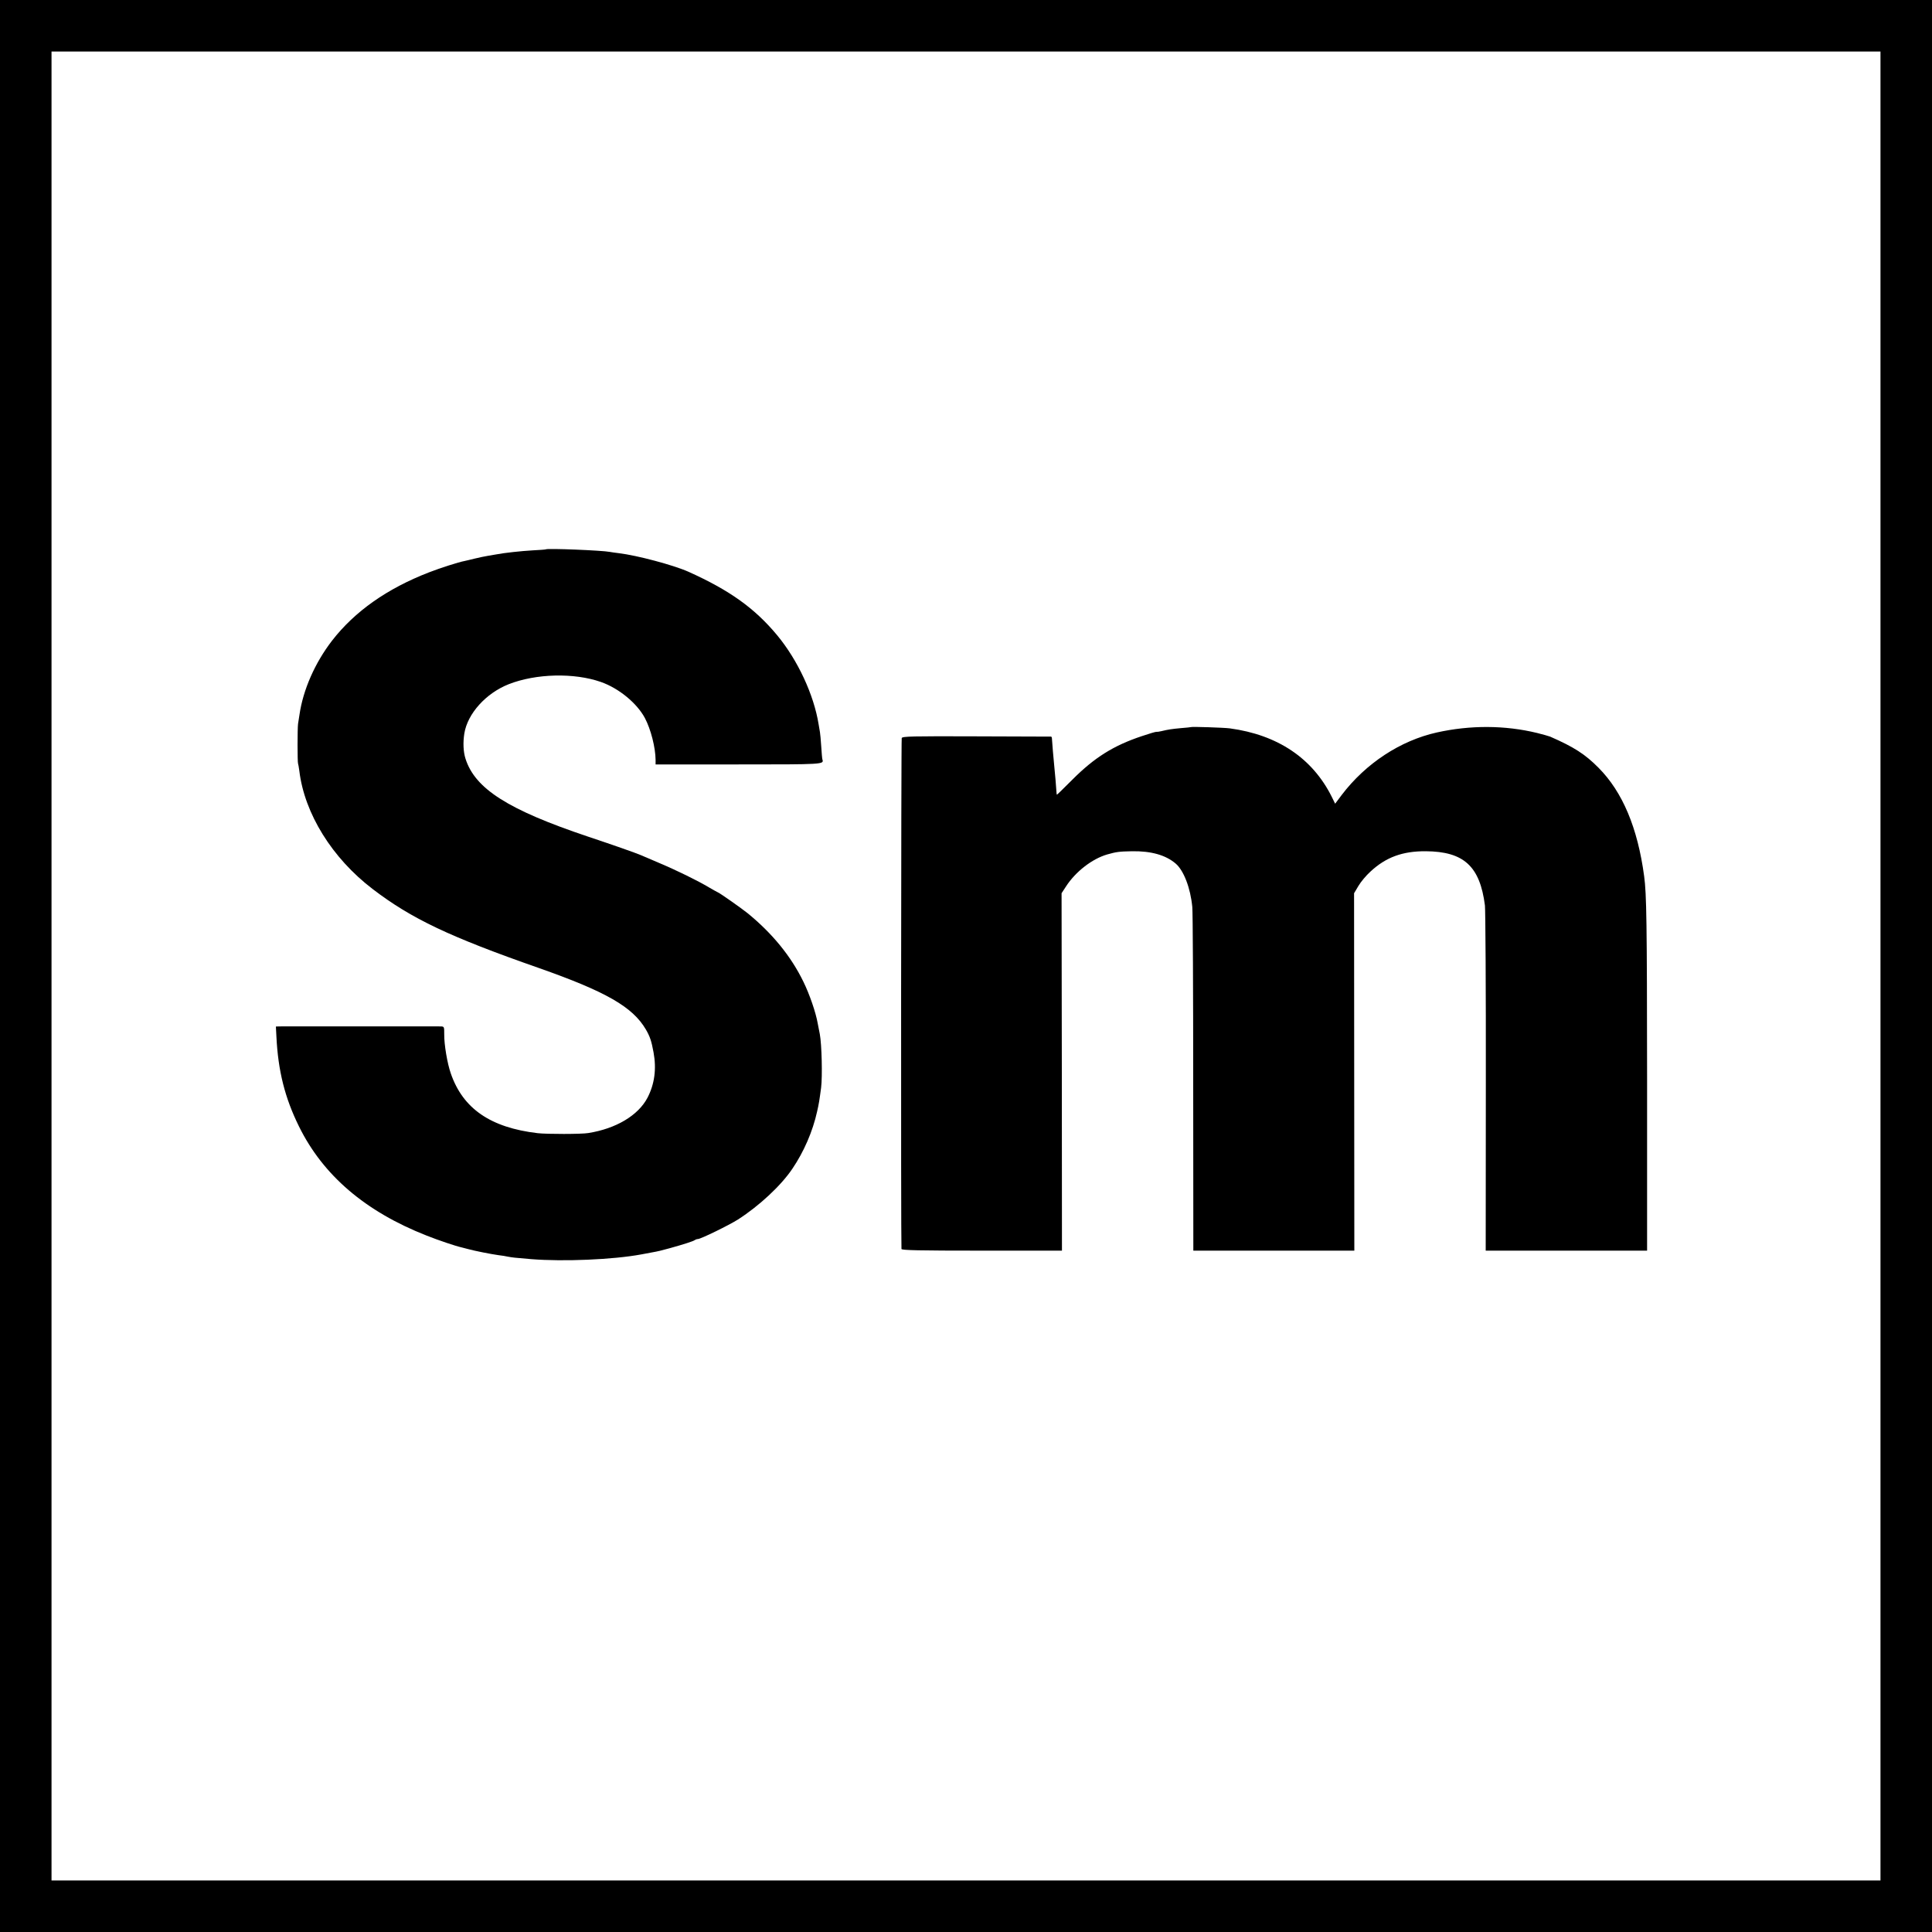
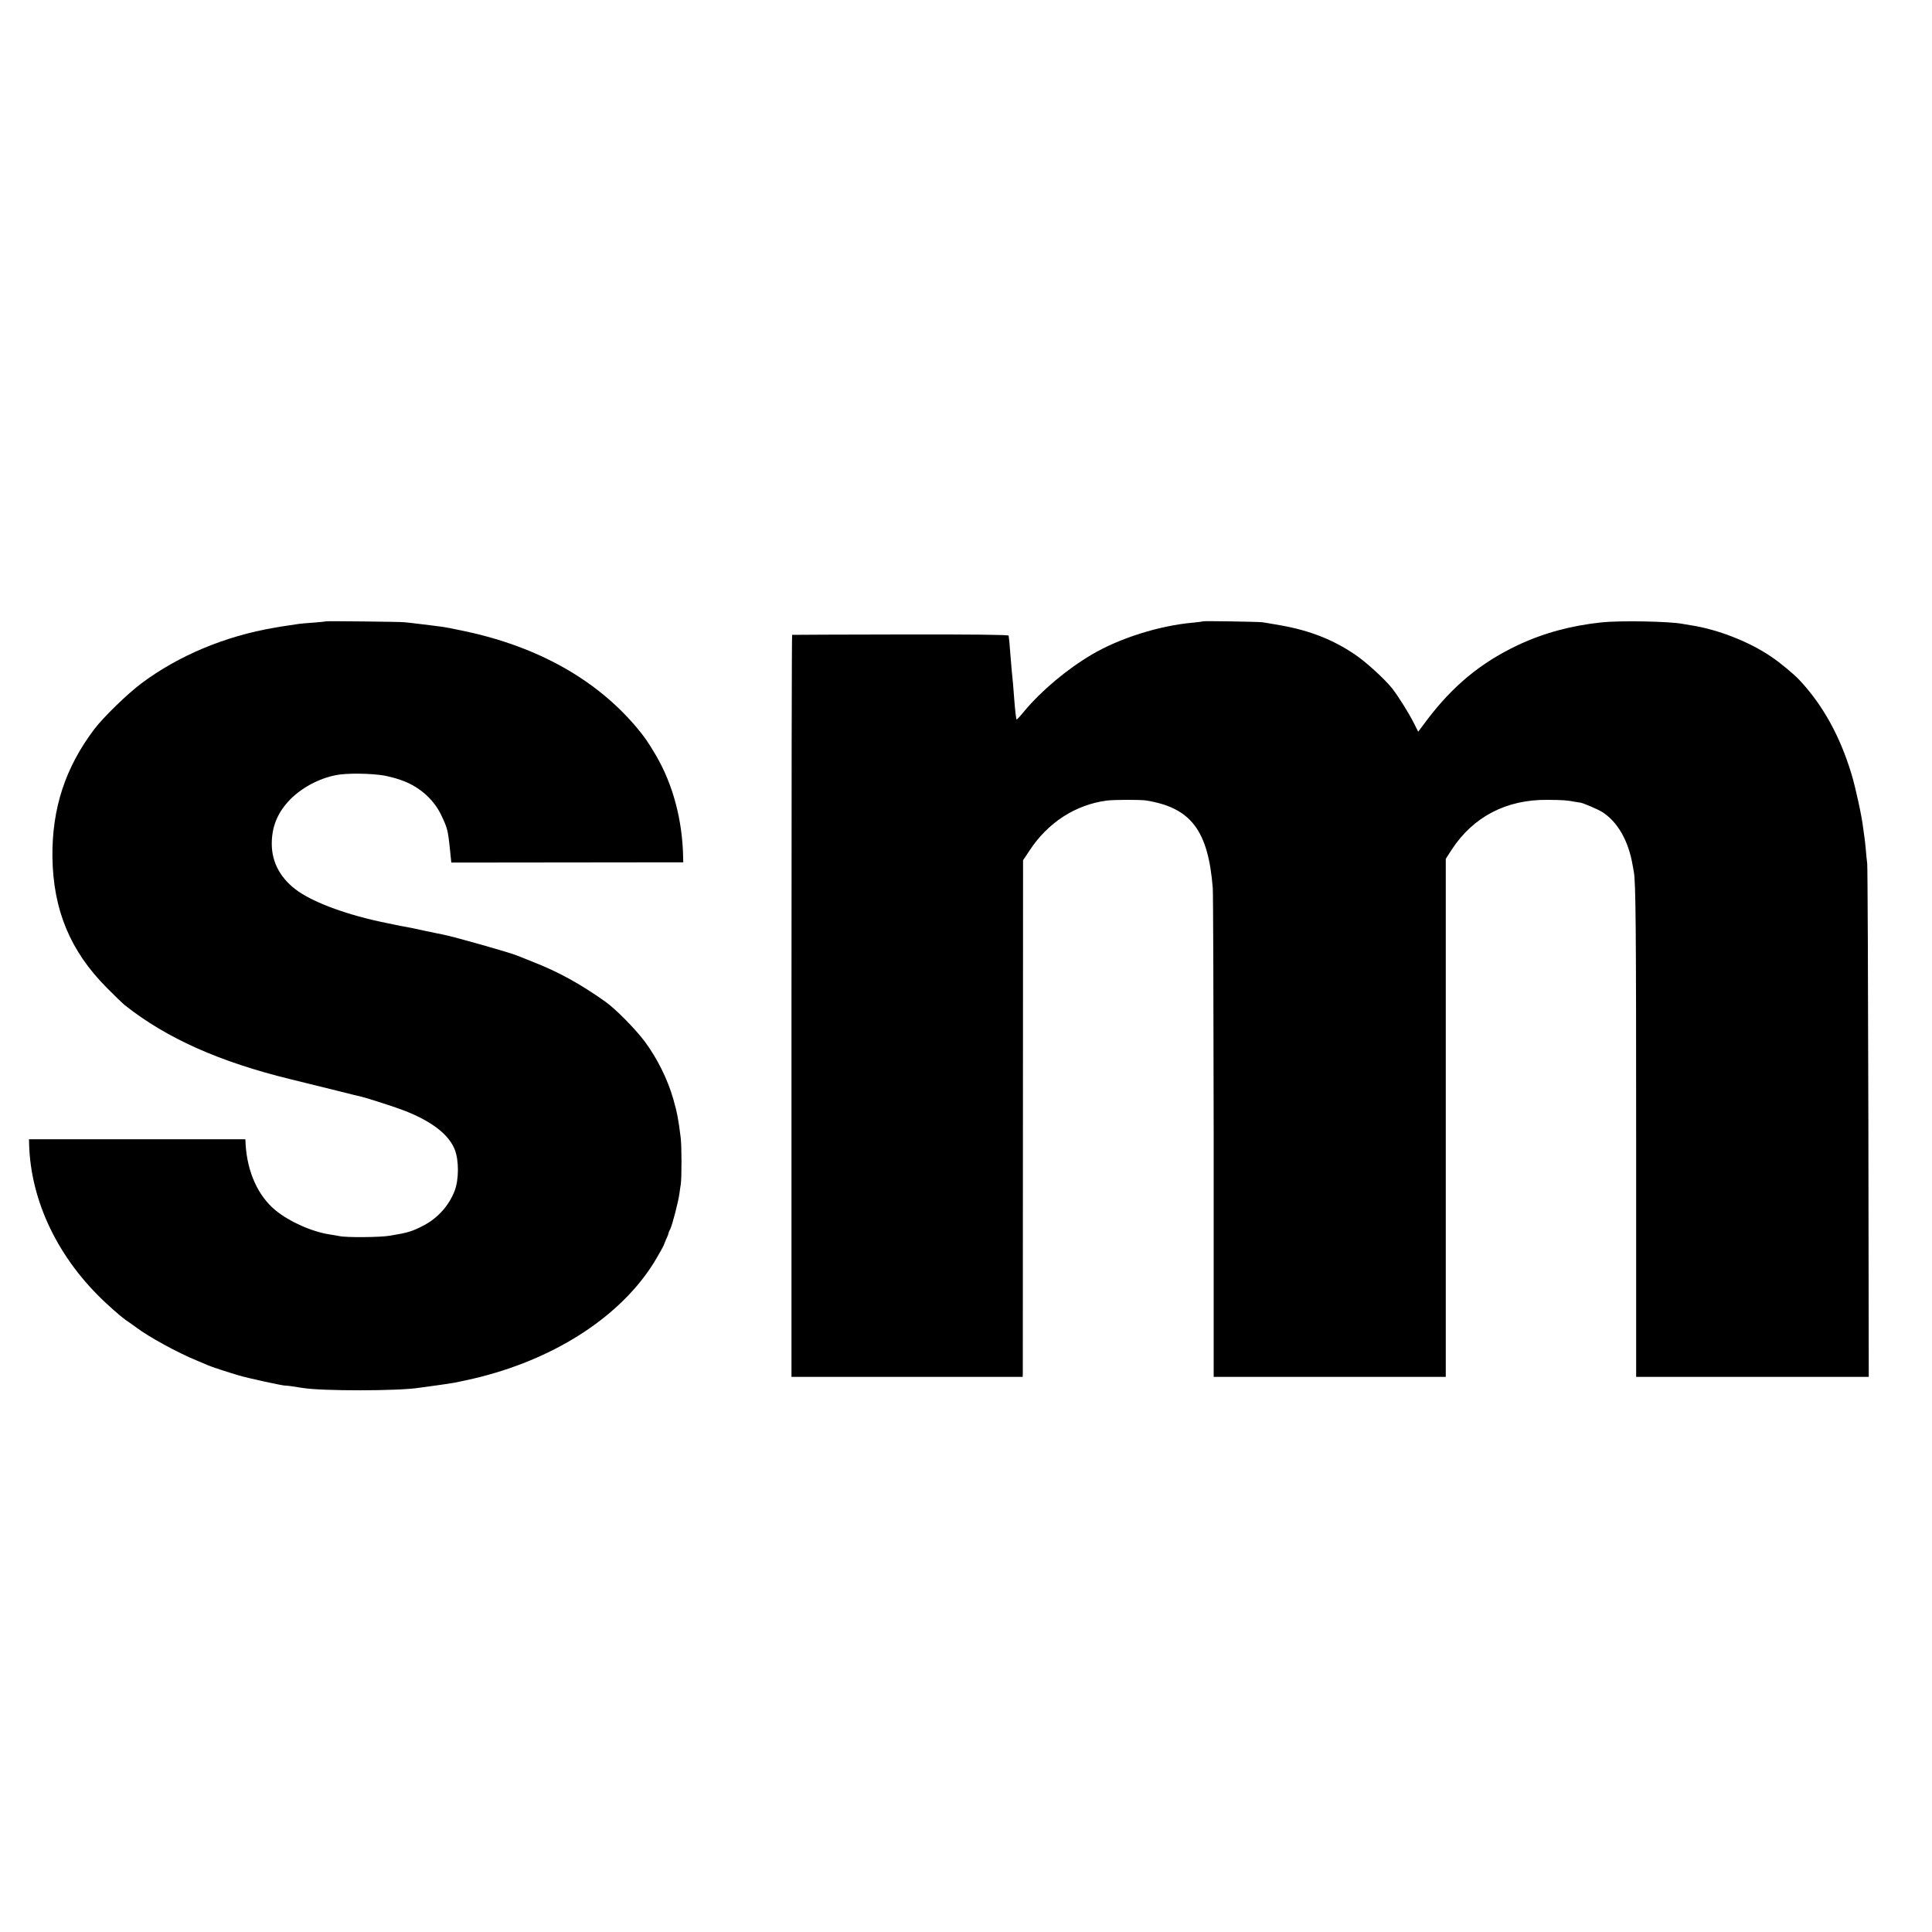
<svg xmlns="http://www.w3.org/2000/svg" version="1.0" width="1500pt" height="1500pt" viewBox="0 0 1500 1500" preserveAspectRatio="xMidYMid meet">
  <g transform="translate(0,1500) scale(0.1,-0.1)" fill="#000000" stroke="none">
-     <path d="M0 7500 l0 -7500 7500 0 7500 0 0 7500 0 7500 -7500 0 -7500 0 0 -7500z m14600 0 l0 -7100 -7100 0 -7100 0 0 7100 0 7100 7100 0 7100 0 0 -7100z" />
-     <path d="M4238 10735 c-2 -2 -48 -5 -103 -8 -87 -5 -218 -19 -280 -31 -11 -2 -40 -7 -65 -11 -25 -4 -72 -14 -105 -22 -33 -8 -69 -17 -80 -19 -43 -8 -185 -53 -275 -88 -325 -126 -576 -303 -752 -530 -132 -171 -225 -381 -253 -576 -4 -25 -9 -56 -11 -70 -5 -35 -5 -300 0 -308 2 -4 6 -29 10 -57 40 -332 255 -678 570 -918 301 -230 596 -370 1288 -612 523 -184 729 -302 832 -477 32 -55 44 -90 60 -178 24 -130 8 -247 -47 -353 -72 -137 -244 -240 -460 -274 -51 -9 -323 -9 -392 -1 -367 43 -581 191 -675 464 -27 76 -52 225 -51 302 0 61 0 62 -27 63 -33 1 -1216 0 -1254 0 l-26 -1 4 -77 c13 -268 66 -477 175 -698 187 -380 515 -661 991 -848 93 -37 227 -82 273 -92 6 -1 28 -7 50 -13 51 -14 177 -39 235 -47 25 -3 59 -8 75 -12 33 -6 45 -8 180 -19 250 -20 634 -4 855 37 30 6 66 12 80 15 47 8 79 16 140 33 105 29 186 55 194 63 6 4 16 8 24 8 22 0 241 107 312 152 165 106 334 263 422 394 89 131 158 290 192 444 14 61 18 87 31 185 11 86 5 337 -10 416 -3 13 -10 50 -16 82 -15 87 -64 228 -111 324 -96 198 -241 376 -435 534 -42 34 -209 152 -228 160 -11 5 -42 23 -70 39 -83 50 -252 133 -385 189 -69 30 -134 57 -145 62 -37 16 -210 77 -411 144 -619 208 -876 371 -950 605 -17 53 -20 125 -9 195 25 155 168 313 345 383 212 83 508 90 716 17 139 -49 279 -164 341 -280 46 -87 82 -228 83 -325 l0 -35 640 0 c666 0 668 0 655 39 -2 6 -6 52 -9 101 -3 50 -8 100 -10 111 -2 12 -7 38 -10 59 -37 231 -162 500 -323 694 -174 209 -368 348 -688 492 -117 52 -398 127 -540 144 -27 3 -59 8 -70 10 -58 12 -487 29 -497 20z" />
-     <path d="M9248 9355 c-2 -1 -37 -5 -78 -8 -74 -7 -96 -10 -155 -24 -16 -4 -33 -6 -37 -5 -5 1 -56 -14 -115 -34 -218 -73 -365 -165 -536 -336 -65 -65 -119 -118 -121 -118 -1 0 -3 6 -3 13 -1 29 -14 175 -18 212 -4 38 -17 186 -18 213 0 6 -3 12 -6 13 -3 0 -264 1 -579 2 -502 2 -575 0 -581 -13 -5 -11 -7 -3895 -2 -3967 1 -10 133 -13 624 -13 l622 0 -1 1387 -2 1388 34 52 c74 115 203 215 320 249 71 20 91 23 194 25 147 2 259 -29 337 -95 63 -53 116 -190 130 -338 4 -40 7 -657 7 -1370 l1 -1298 625 0 625 0 -1 1388 -1 1387 34 57 c18 31 60 81 92 110 121 113 251 160 430 159 296 -2 421 -116 460 -421 4 -36 8 -653 7 -1372 l-1 -1308 627 0 626 0 0 1333 c-1 1219 -4 1436 -23 1575 -50 373 -167 653 -354 841 -105 106 -191 161 -376 242 -11 4 -56 17 -100 28 -251 61 -519 62 -780 4 -282 -63 -551 -239 -738 -485 l-51 -68 -27 55 c-150 299 -420 480 -791 530 -45 6 -295 14 -300 10z" />
+     <path d="M2529 10176 c-2 -2 -44 -6 -94 -10 -49 -3 -101 -8 -115 -10 -14 -2 -47 -7 -73 -11 -27 -4 -57 -8 -67 -10 -9 -2 -33 -6 -51 -9 -378 -64 -741 -215 -1029 -430 -110 -82 -295 -262 -367 -356 -226 -299 -330 -616 -326 -995 6 -410 138 -729 423 -1015 63 -64 126 -124 140 -135 325 -257 734 -439 1285 -574 110 -27 274 -68 365 -90 91 -23 175 -44 187 -46 47 -11 272 -84 338 -110 210 -83 340 -184 386 -301 33 -84 32 -233 -1 -319 -44 -115 -131 -212 -240 -269 -90 -47 -123 -57 -263 -80 -73 -13 -344 -15 -392 -3 -11 2 -42 8 -70 12 -139 20 -318 99 -427 189 -135 112 -218 296 -231 511 l-2 40 -840 0 -840 0 1 -35 c11 -448 229 -898 600 -1240 74 -69 146 -129 173 -144 8 -5 35 -25 60 -43 93 -71 323 -197 471 -257 36 -15 74 -31 85 -36 24 -11 142 -50 240 -79 70 -21 350 -82 363 -79 6 1 60 -6 132 -18 150 -25 747 -24 902 1 21 3 67 9 153 21 33 4 101 15 125 19 113 23 191 41 265 62 589 164 1067 497 1304 907 28 48 51 89 51 91 0 1 9 23 20 49 12 25 21 48 20 51 0 3 6 18 14 33 15 29 63 213 71 275 3 20 7 54 11 75 7 50 7 296 -1 358 -17 141 -29 201 -57 299 -45 158 -127 321 -224 451 -74 98 -225 251 -304 307 -194 138 -364 231 -555 306 -60 24 -119 47 -130 52 -52 22 -484 145 -575 163 -14 2 -81 17 -150 31 -69 15 -134 29 -145 30 -22 3 -29 5 -150 30 -287 58 -543 151 -677 243 -136 94 -208 222 -208 371 0 136 47 247 146 347 99 99 247 173 385 191 108 13 303 5 377 -16 18 -5 33 -9 35 -9 1 1 26 -7 56 -17 138 -46 253 -144 314 -268 50 -104 55 -121 70 -268 l11 -106 900 1 901 1 -1 35 c-5 292 -79 569 -211 795 -62 105 -88 143 -152 219 -311 369 -764 624 -1326 744 -77 17 -160 33 -185 36 -25 3 -63 8 -85 11 -121 15 -192 23 -205 24 -34 4 -608 10 -611 7z" />
+     <path d="M9339 10176 c-2 -2 -35 -6 -74 -10 -264 -23 -574 -121 -790 -249 -194 -115 -389 -279 -522 -438 -31 -38 -58 -67 -60 -66 -4 5 -11 64 -18 152 -6 86 -13 166 -20 230 -2 22 -7 81 -11 130 -6 81 -8 106 -13 140 -1 7 -284 10 -838 9 -461 -1 -840 -2 -843 -3 -3 0 -5 -1297 -5 -2881 l0 -2880 897 0 898 0 1 23 c0 12 1 914 1 2005 l1 1983 50 75 c142 217 355 355 597 388 56 8 264 8 310 1 347 -57 480 -232 516 -680 3 -44 6 -916 7 -1937 l0 -1858 901 0 901 0 0 2011 0 2011 47 73 c167 254 423 388 742 385 120 -1 150 -3 213 -15 18 -3 35 -6 38 -6 15 2 138 -51 174 -73 120 -76 205 -224 237 -415 3 -18 7 -41 9 -50 15 -78 18 -438 18 -2059 l0 -1862 903 0 903 0 -3 1973 c-2 1084 -6 1990 -9 2012 -3 22 -8 72 -11 111 -4 39 -8 80 -10 90 -2 11 -7 46 -11 79 -9 84 -59 313 -90 415 -89 295 -223 537 -405 731 -42 45 -153 137 -219 181 -171 116 -413 211 -621 243 -25 4 -54 9 -65 11 -99 20 -488 27 -630 12 -243 -26 -454 -84 -655 -179 -285 -136 -501 -314 -704 -583 l-65 -87 -37 73 c-36 72 -119 204 -165 263 -58 73 -205 207 -290 264 -170 115 -349 185 -571 225 -73 13 -140 24 -148 25 -38 4 -457 11 -461 7z" />
  </g>
</svg>
